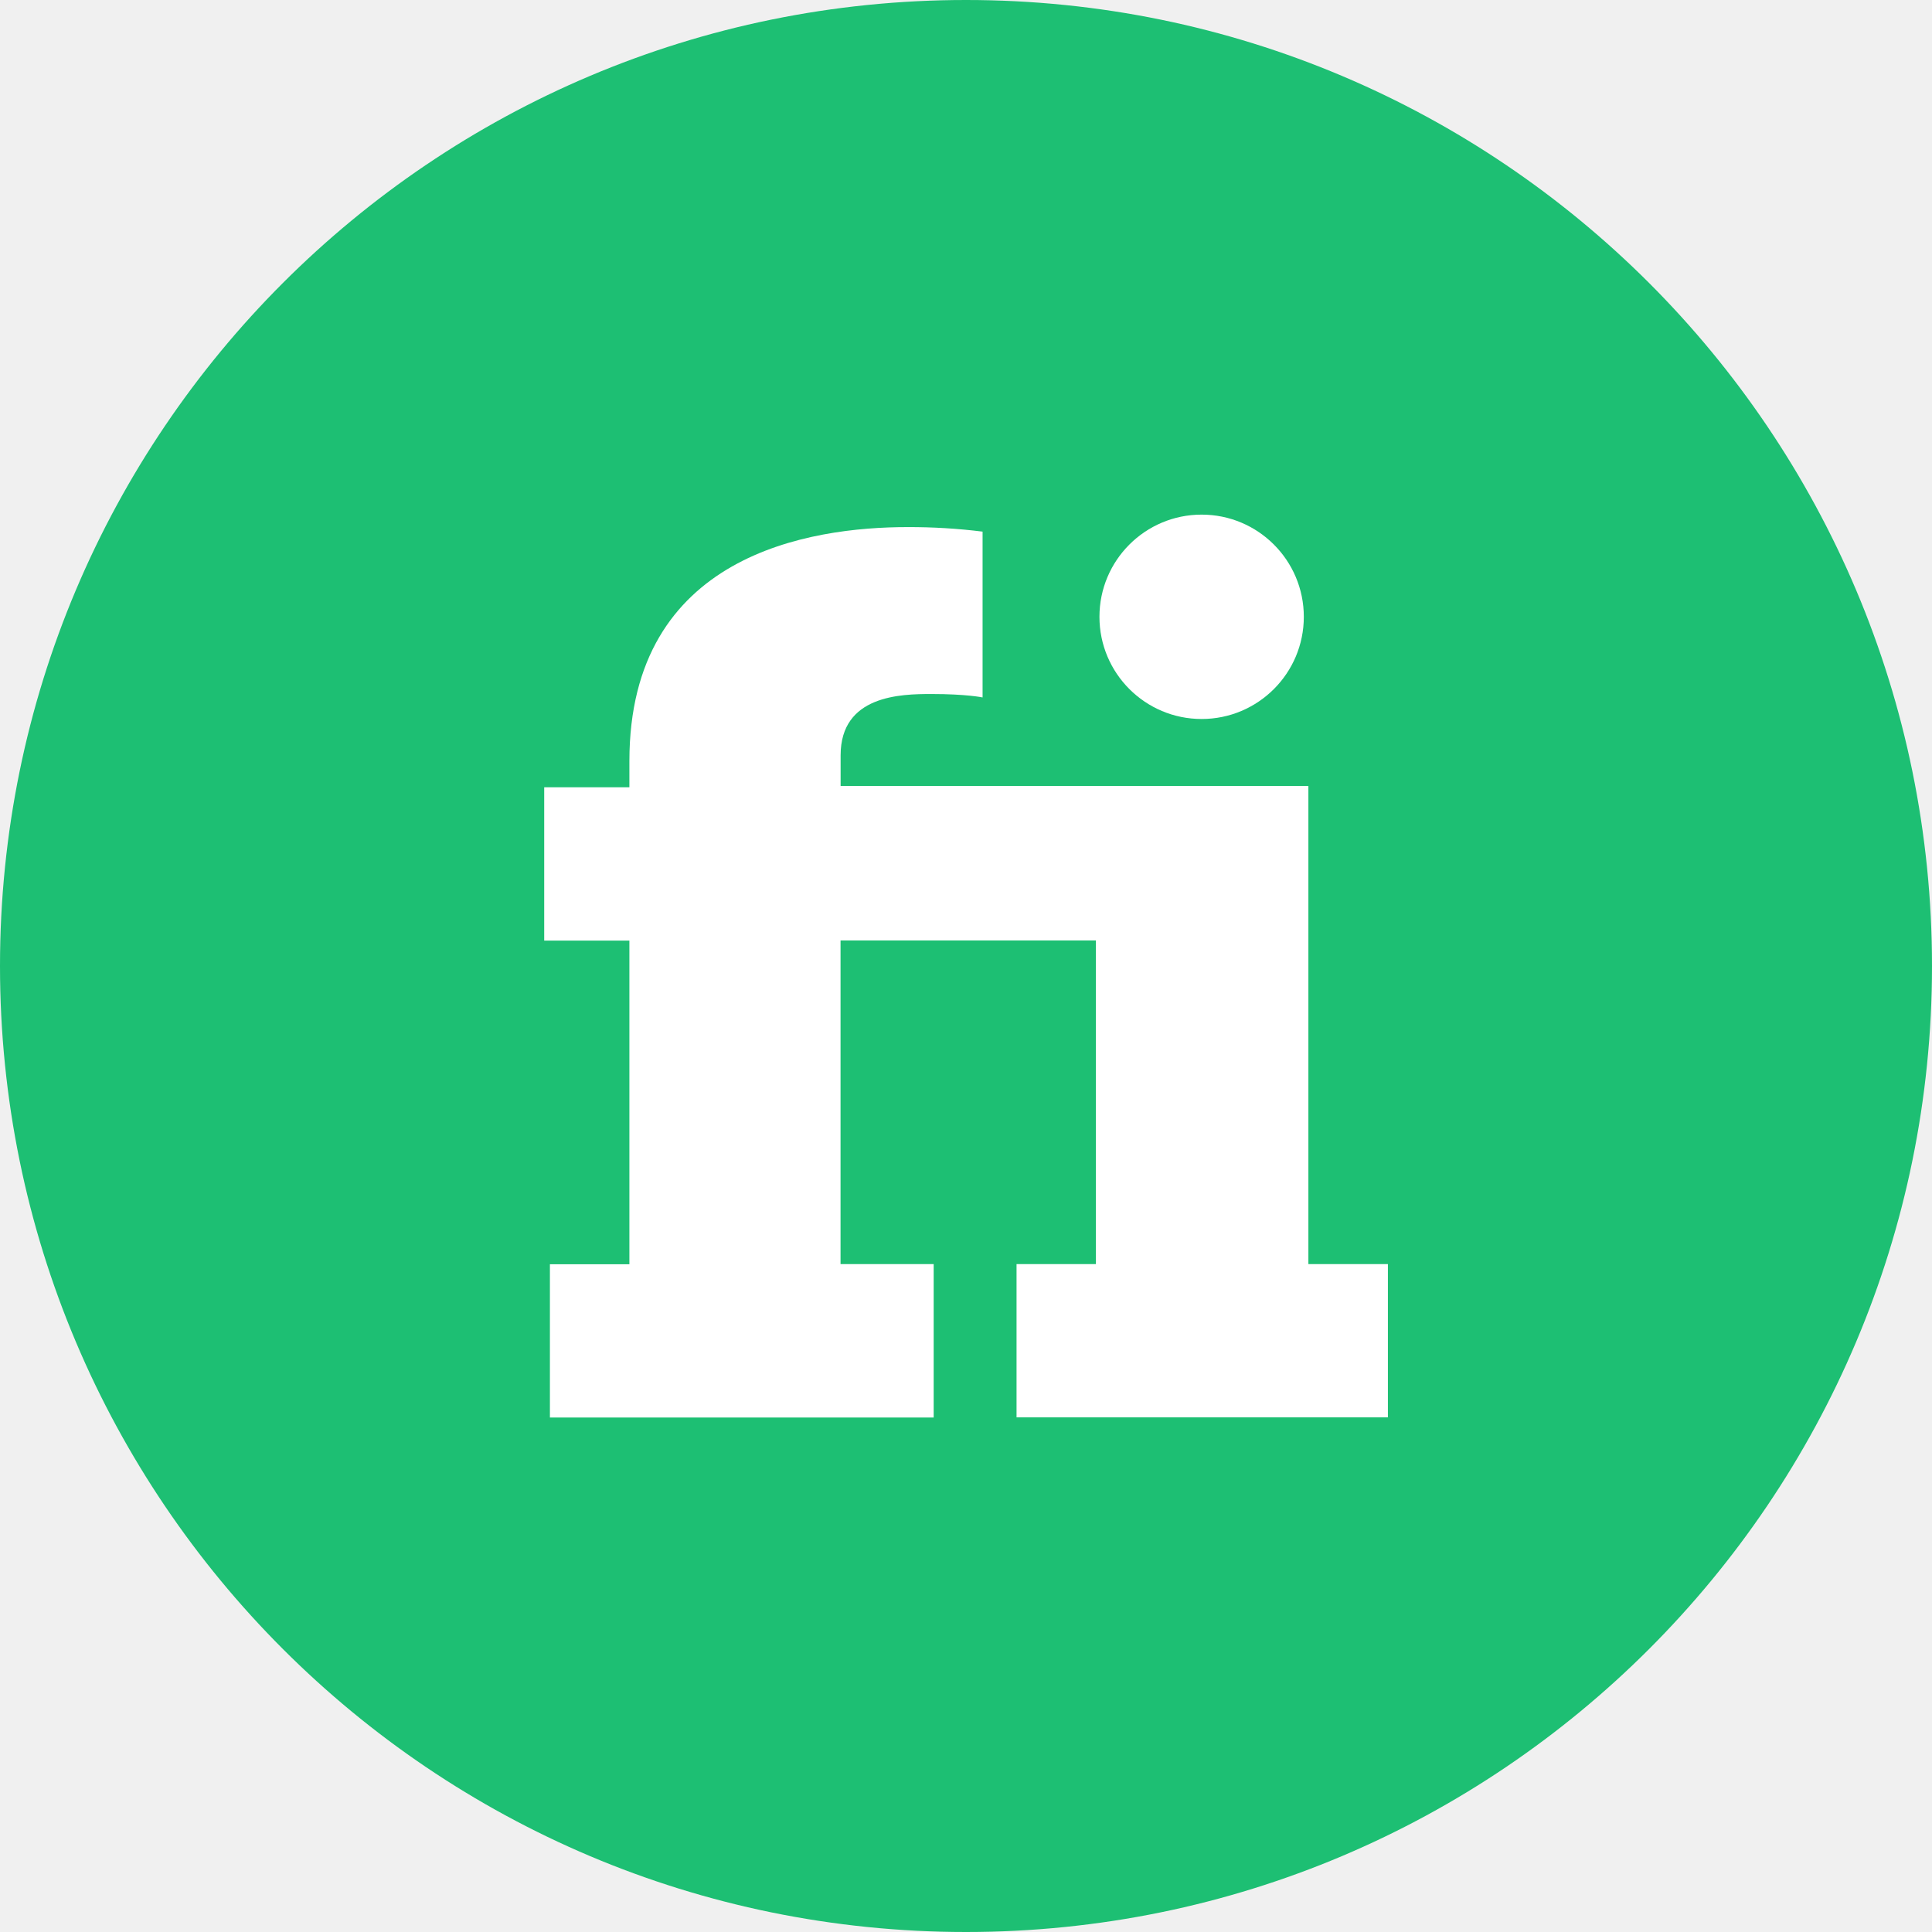
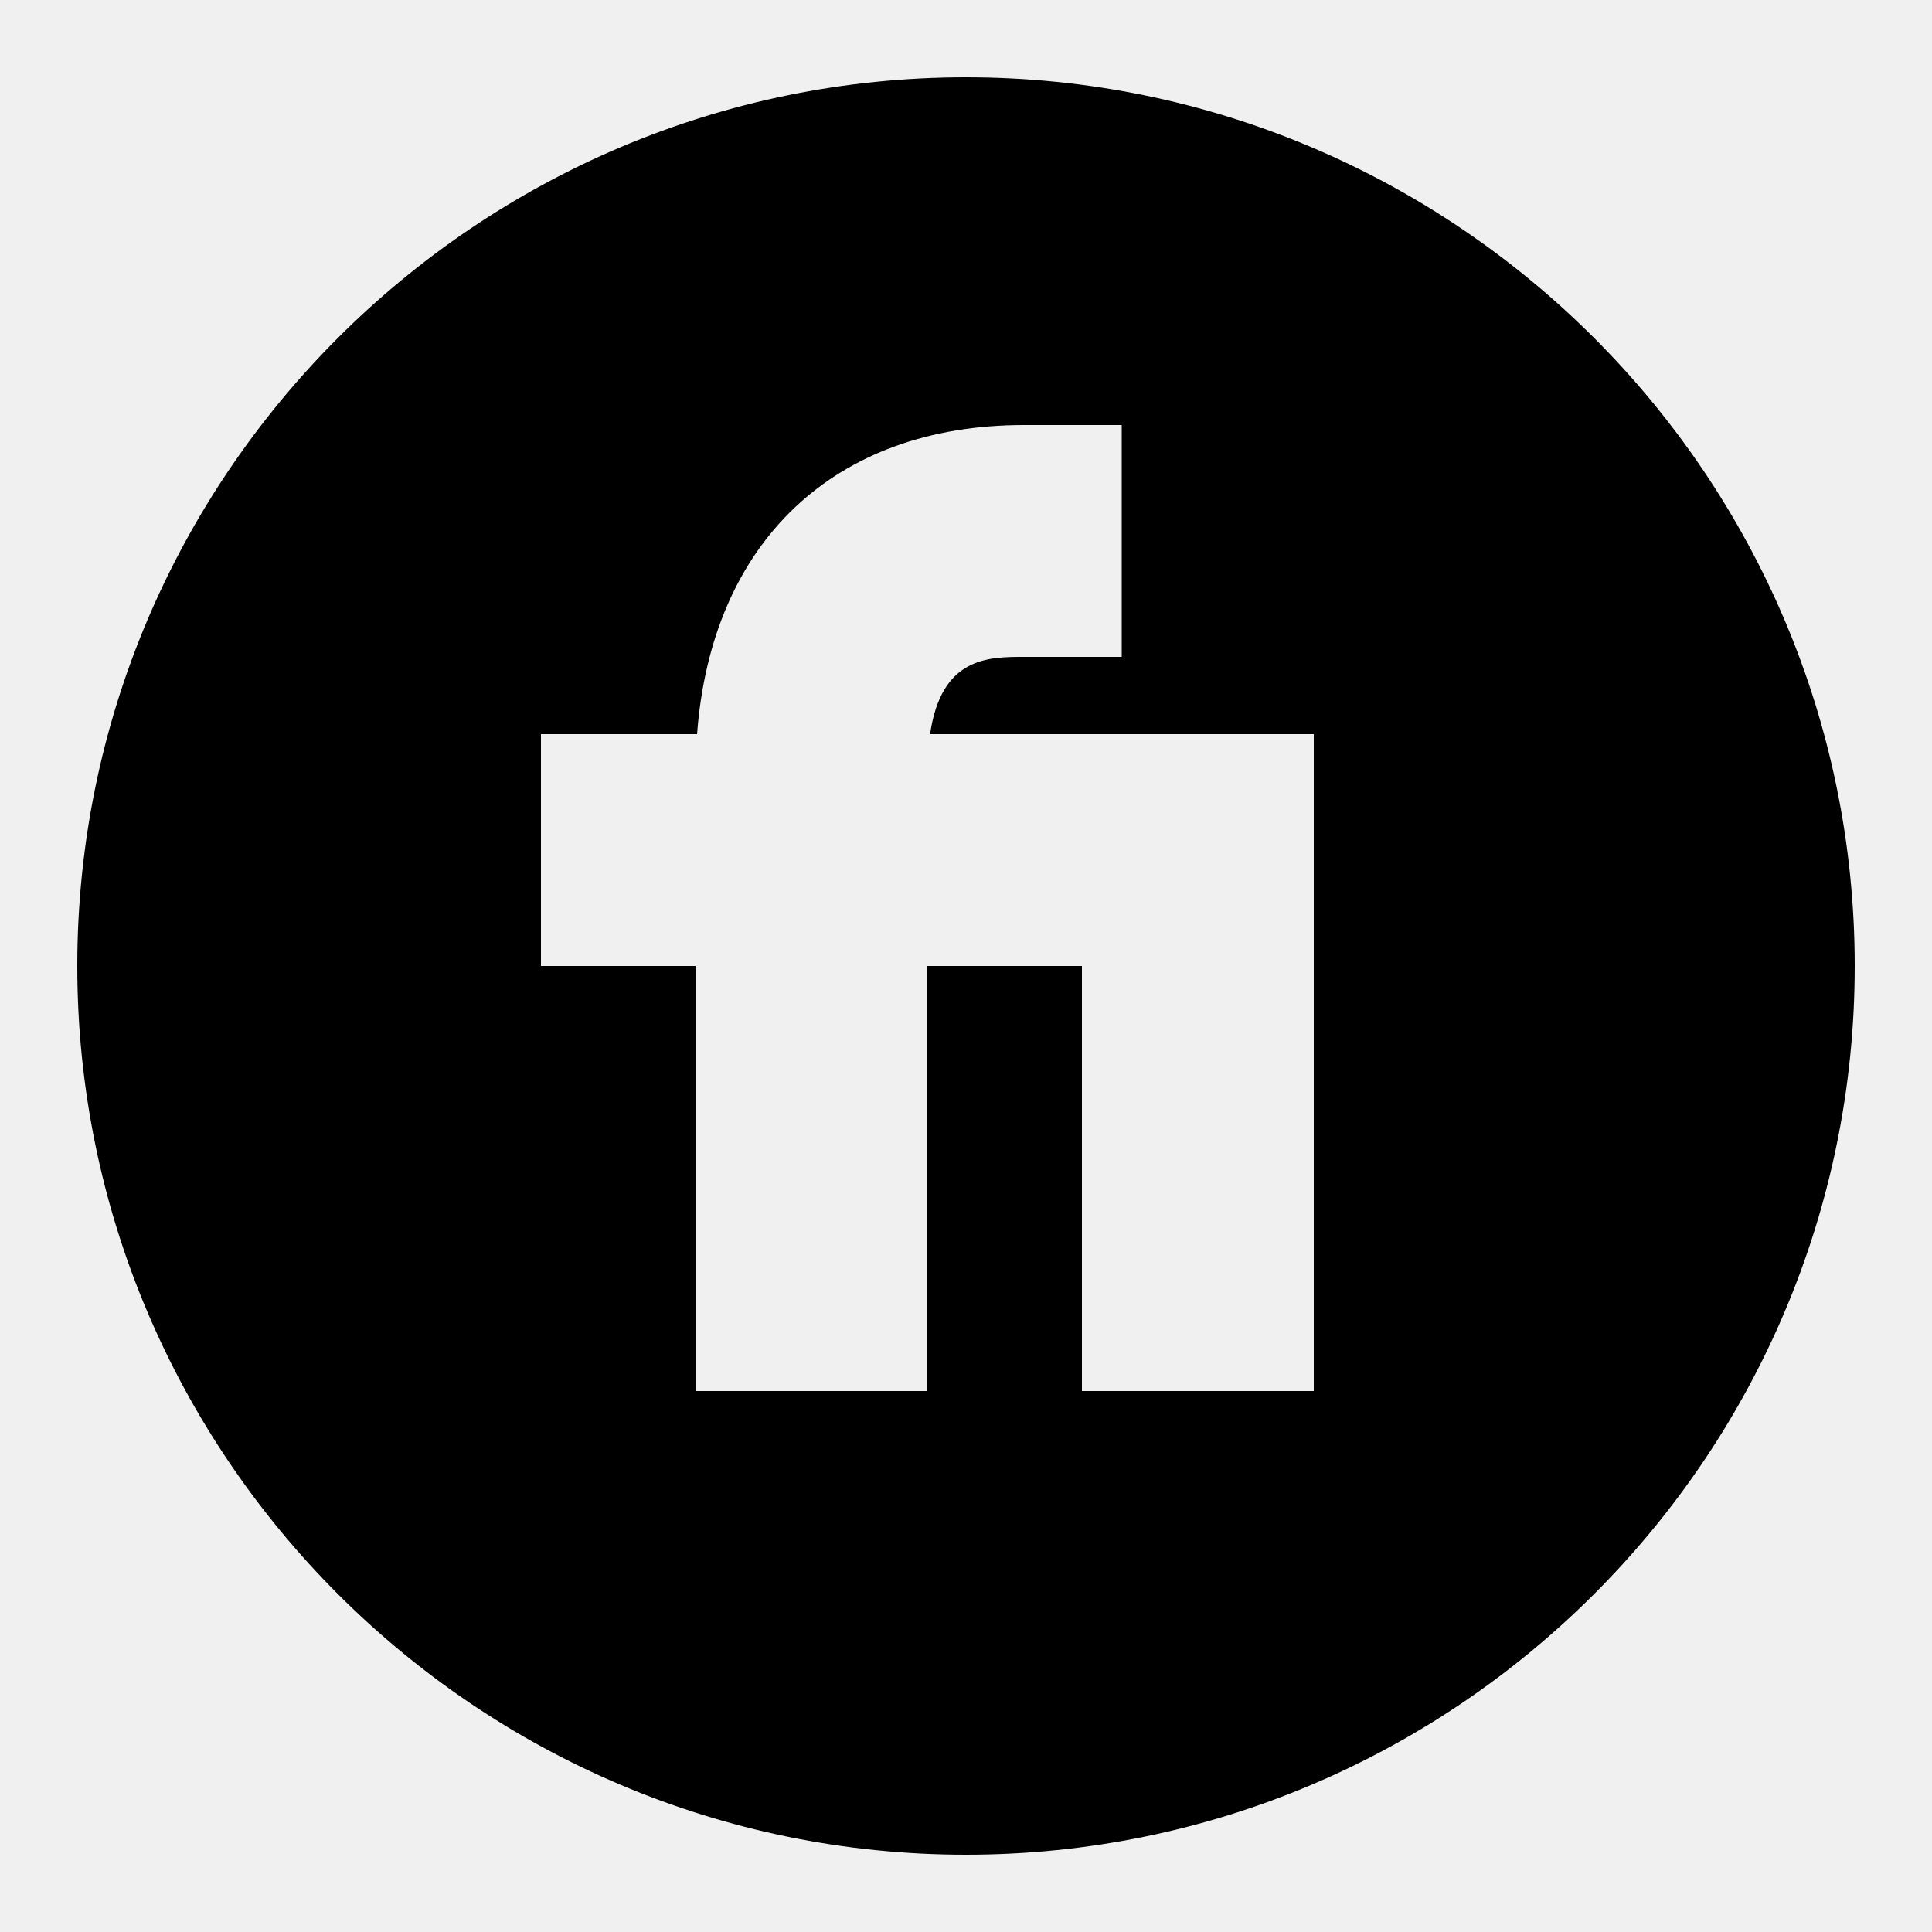
- <svg xmlns="http://www.w3.org/2000/svg" viewBox="0 0 508.02 508.02">
-   <defs>
-     <style>.a{fill:#1dbf73;}.b{fill:#fff;}</style>
-   </defs>
-   <circle class="a" cx="254.01" cy="254.01" r="254.01" />
-   <circle class="b" cx="315.97" cy="162.19" r="26.87" />
-   <path class="b" d="M345.87,207.66h-123V199.6c0-15.83,15.83-16.13,23.89-16.13,9.25,0,13.44.9,13.44.9v-43.6a155.21,155.21,0,0,0-19.71-1.19c-25.68,0-73.16,7.16-73.16,61.51V208h-22.4v40.31h22.4v85.1h-20.9v40.31H247.34V333.37H222.85v-85.1H290v85.1H269.13v40.31h97.65V333.37H345.87Z" transform="translate(-1.83 -0.98)" />
+ <svg xmlns="http://www.w3.org/2000/svg" viewBox="0 0 50 50" width="50px" height="50px">
+   <path d="M25,2C12.32,2,2,12.32,2,25s10.32,23,23,23s23-10.32,23-23S37.68,2,25,2z M34,36h-6V25h-4v11h-6V25h-4v-6h4.04 c0.37-4.96,3.54-8,8.46-8h2.53v6H26.5c-0.92,0-2.14,0-2.43,2H34V36z" />
</svg>
